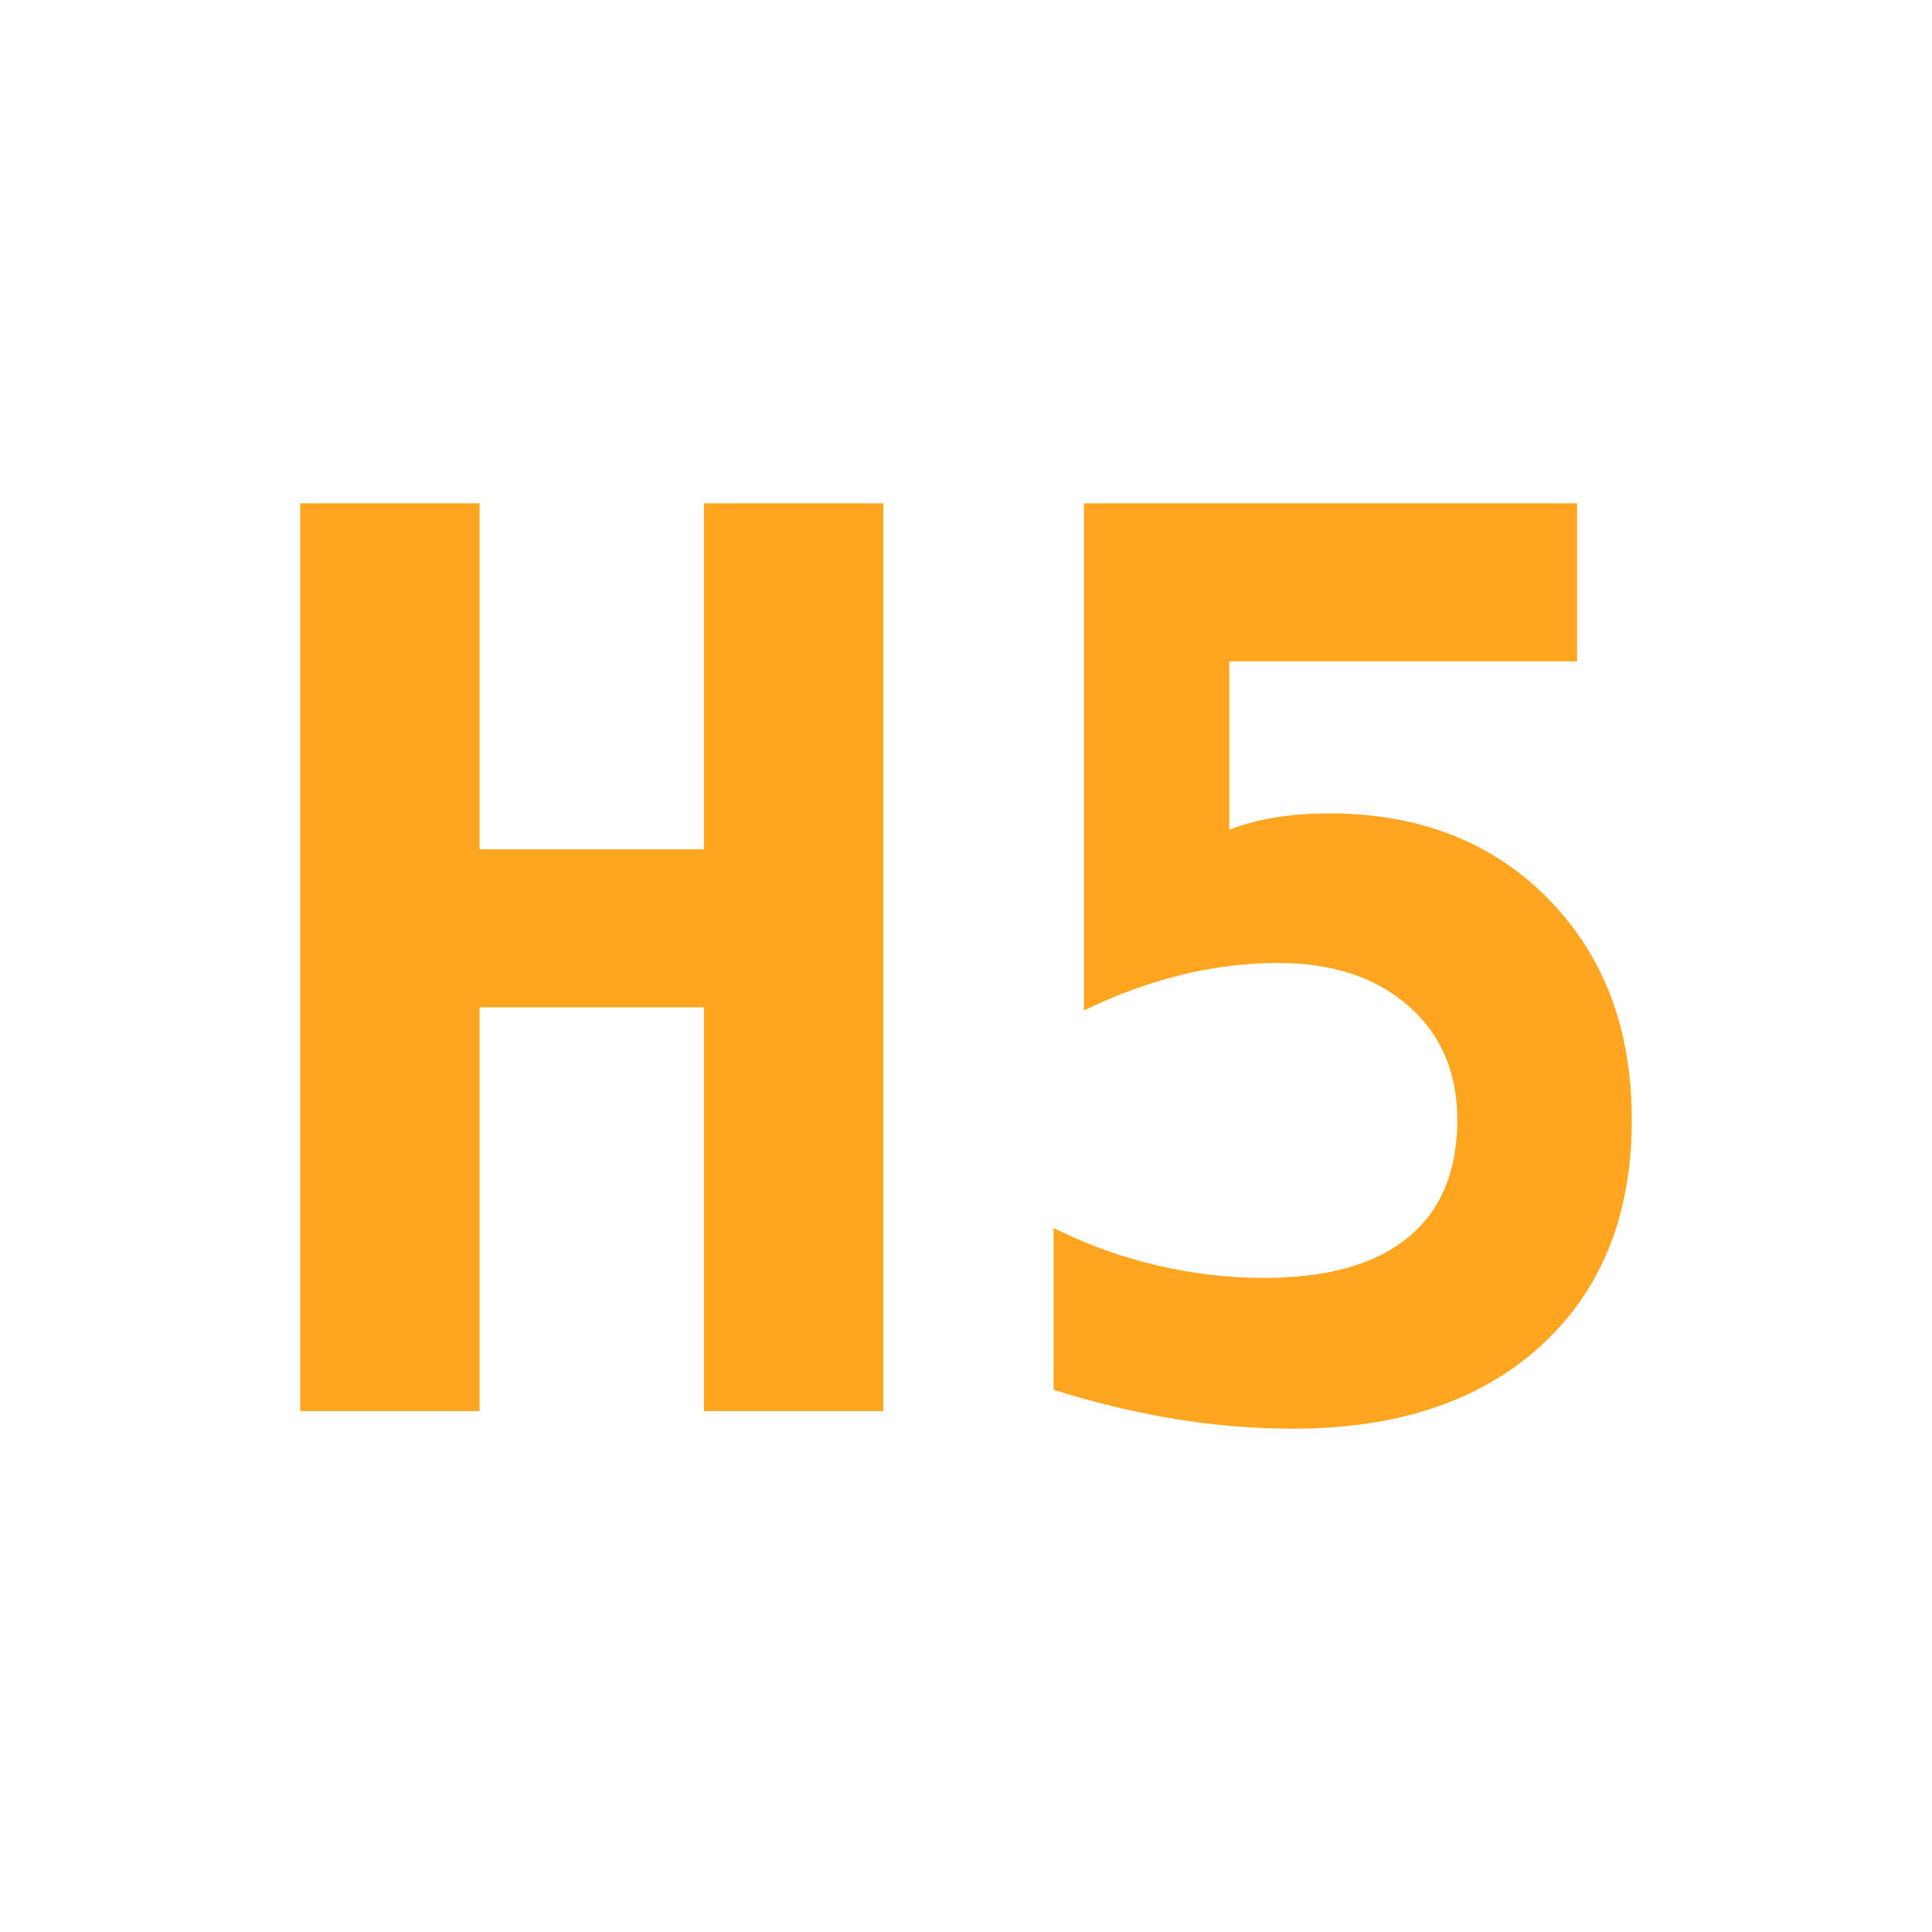
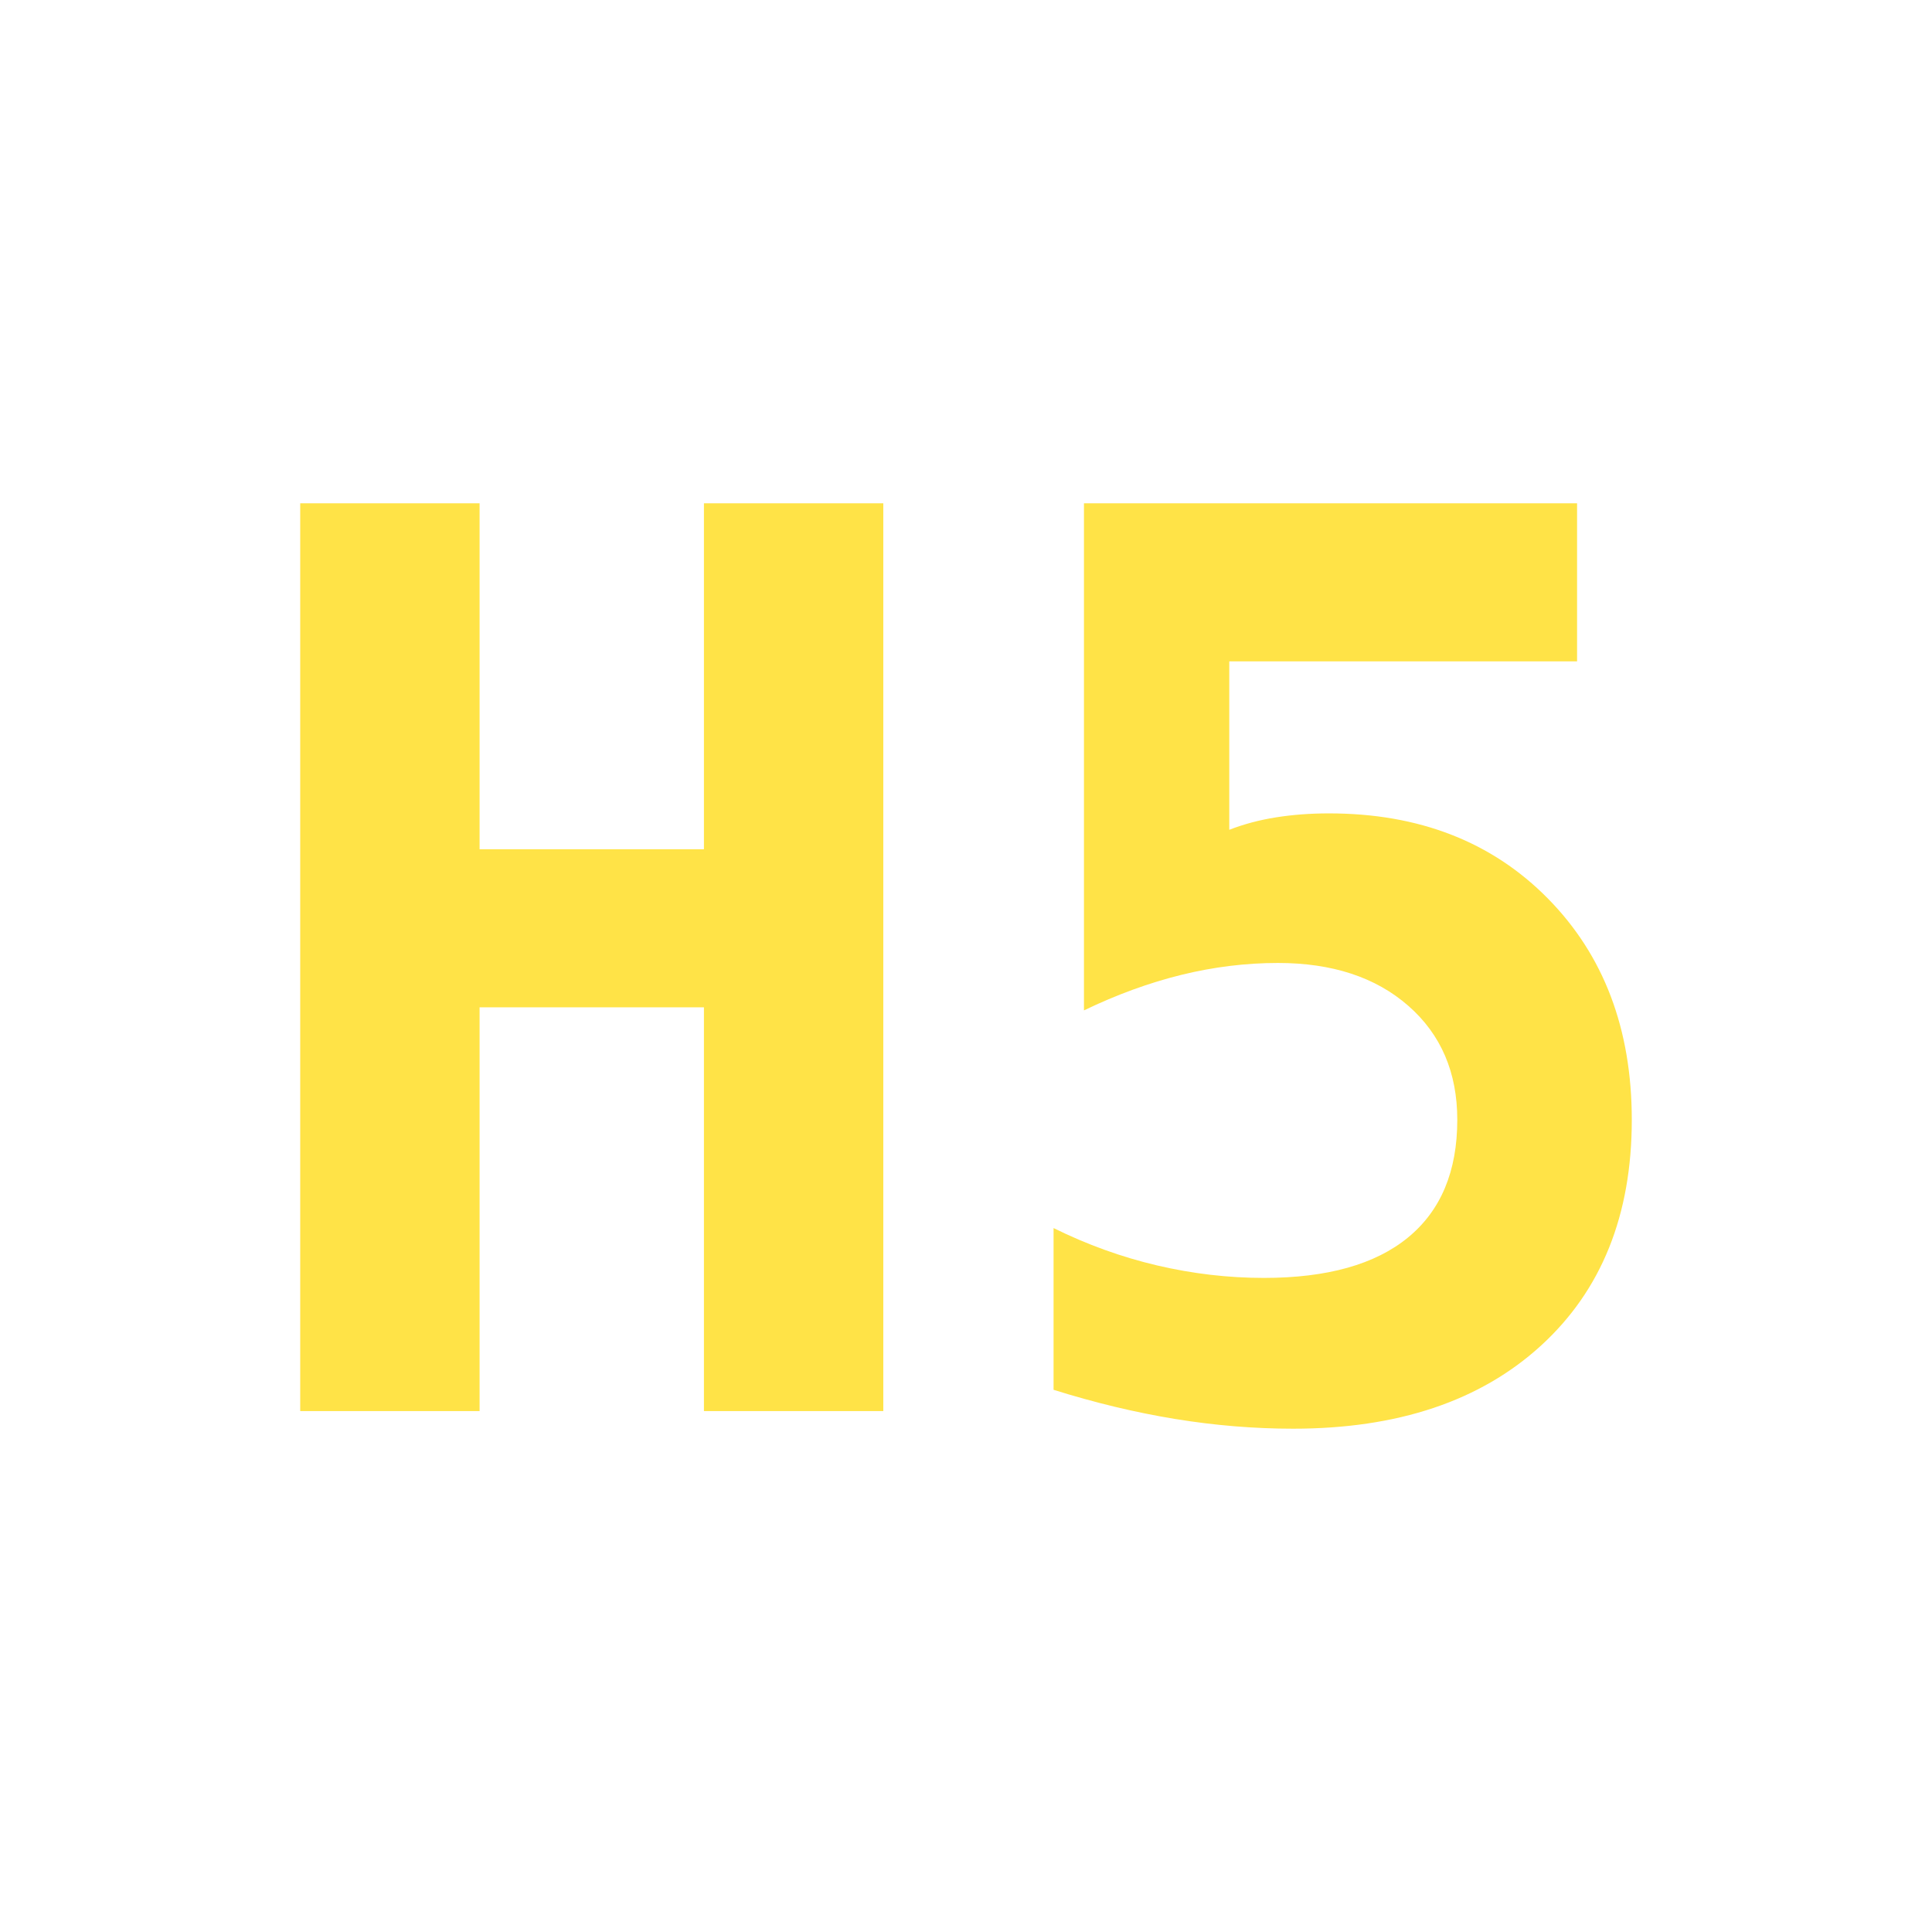
<svg xmlns="http://www.w3.org/2000/svg" width="1024" height="1024" viewBox="0 0 1024 1024">
-   <path d="M159.12 266.76L254.19 266.76L254.19 450.12L373.1 450.12L373.1 266.76L468.17 266.76L468.17 747.9L373.1 747.9L373.1 533.91L254.19 533.91L254.19 747.9L159.12 747.9ZM574.52 266.76L835.88 266.76L835.88 350.54L651.54 350.54L651.54 439.81Q663.14 435.3 676.36 433.21Q689.57 431.11 704.39 431.11Q775.94 431.11 820.41 476.23Q864.88 521.35 864.88 593.53Q864.88 669.27 816.7 713.25Q768.52 757.24 685.38 757.24Q654.44 757.24 622.86 752.09Q591.28 746.93 558.41 736.62L558.41 650.9Q585.15 664.11 613.35 670.72Q641.55 677.32 669.91 677.32Q720.18 677.32 746.29 655.89Q772.39 634.46 772.39 593.53Q772.39 555.83 746.45 533.11Q720.51 510.39 677.32 510.39Q651.86 510.39 626.24 516.67Q600.62 522.96 574.52 535.53Z" fill="#FFA51F" />
+   <path d="M159.12 266.76L254.19 266.76L254.19 450.12L373.1 450.12L373.1 266.76L468.17 266.76L468.17 747.9L373.1 747.9L373.1 533.91L254.19 533.91L254.19 747.9L159.12 747.9ZM574.52 266.76L835.88 266.76L835.88 350.54L651.54 350.54L651.54 439.81Q663.14 435.3 676.36 433.21Q689.57 431.11 704.39 431.11Q775.94 431.11 820.41 476.23Q864.88 521.35 864.88 593.53Q864.88 669.27 816.7 713.25Q768.52 757.24 685.38 757.24Q654.44 757.24 622.86 752.09Q591.28 746.93 558.41 736.62L558.41 650.9Q585.15 664.11 613.35 670.72Q641.55 677.32 669.91 677.32Q720.18 677.32 746.29 655.89Q772.39 634.46 772.39 593.53Q772.39 555.83 746.45 533.11Q720.51 510.39 677.32 510.39Q651.86 510.39 626.24 516.67Q600.62 522.96 574.52 535.53Z" fill="#FFE347" />
</svg>
